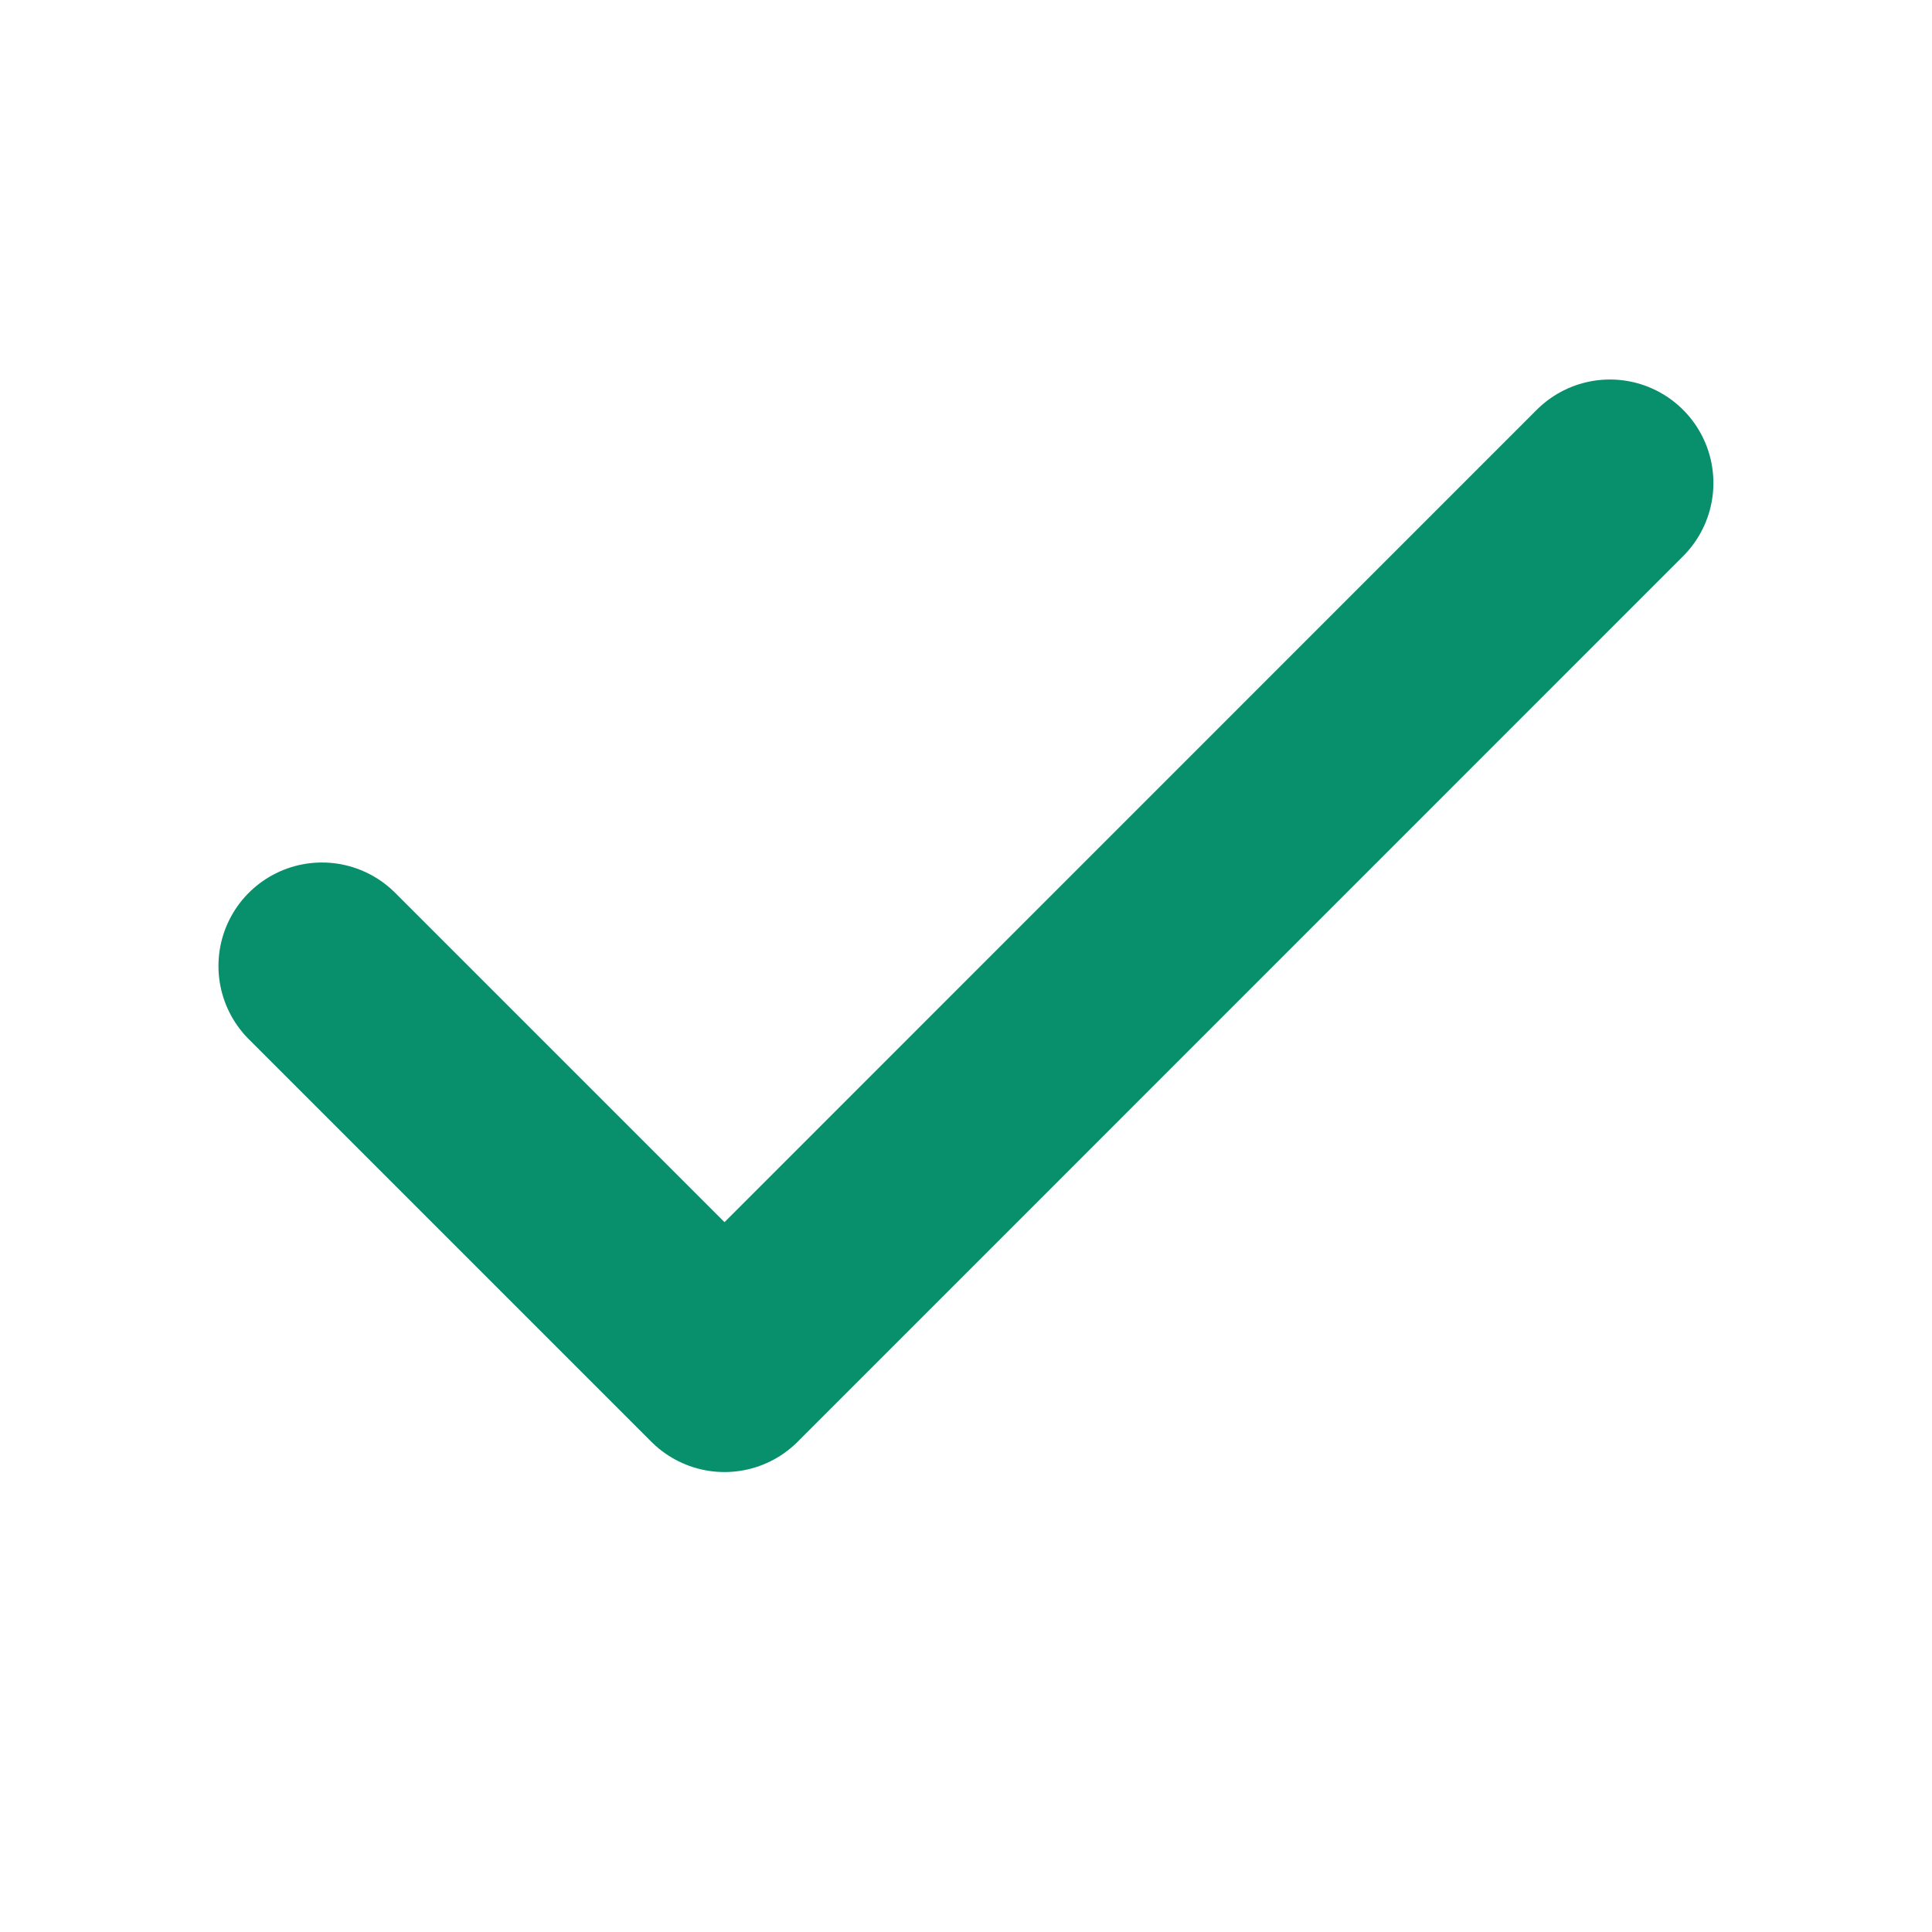
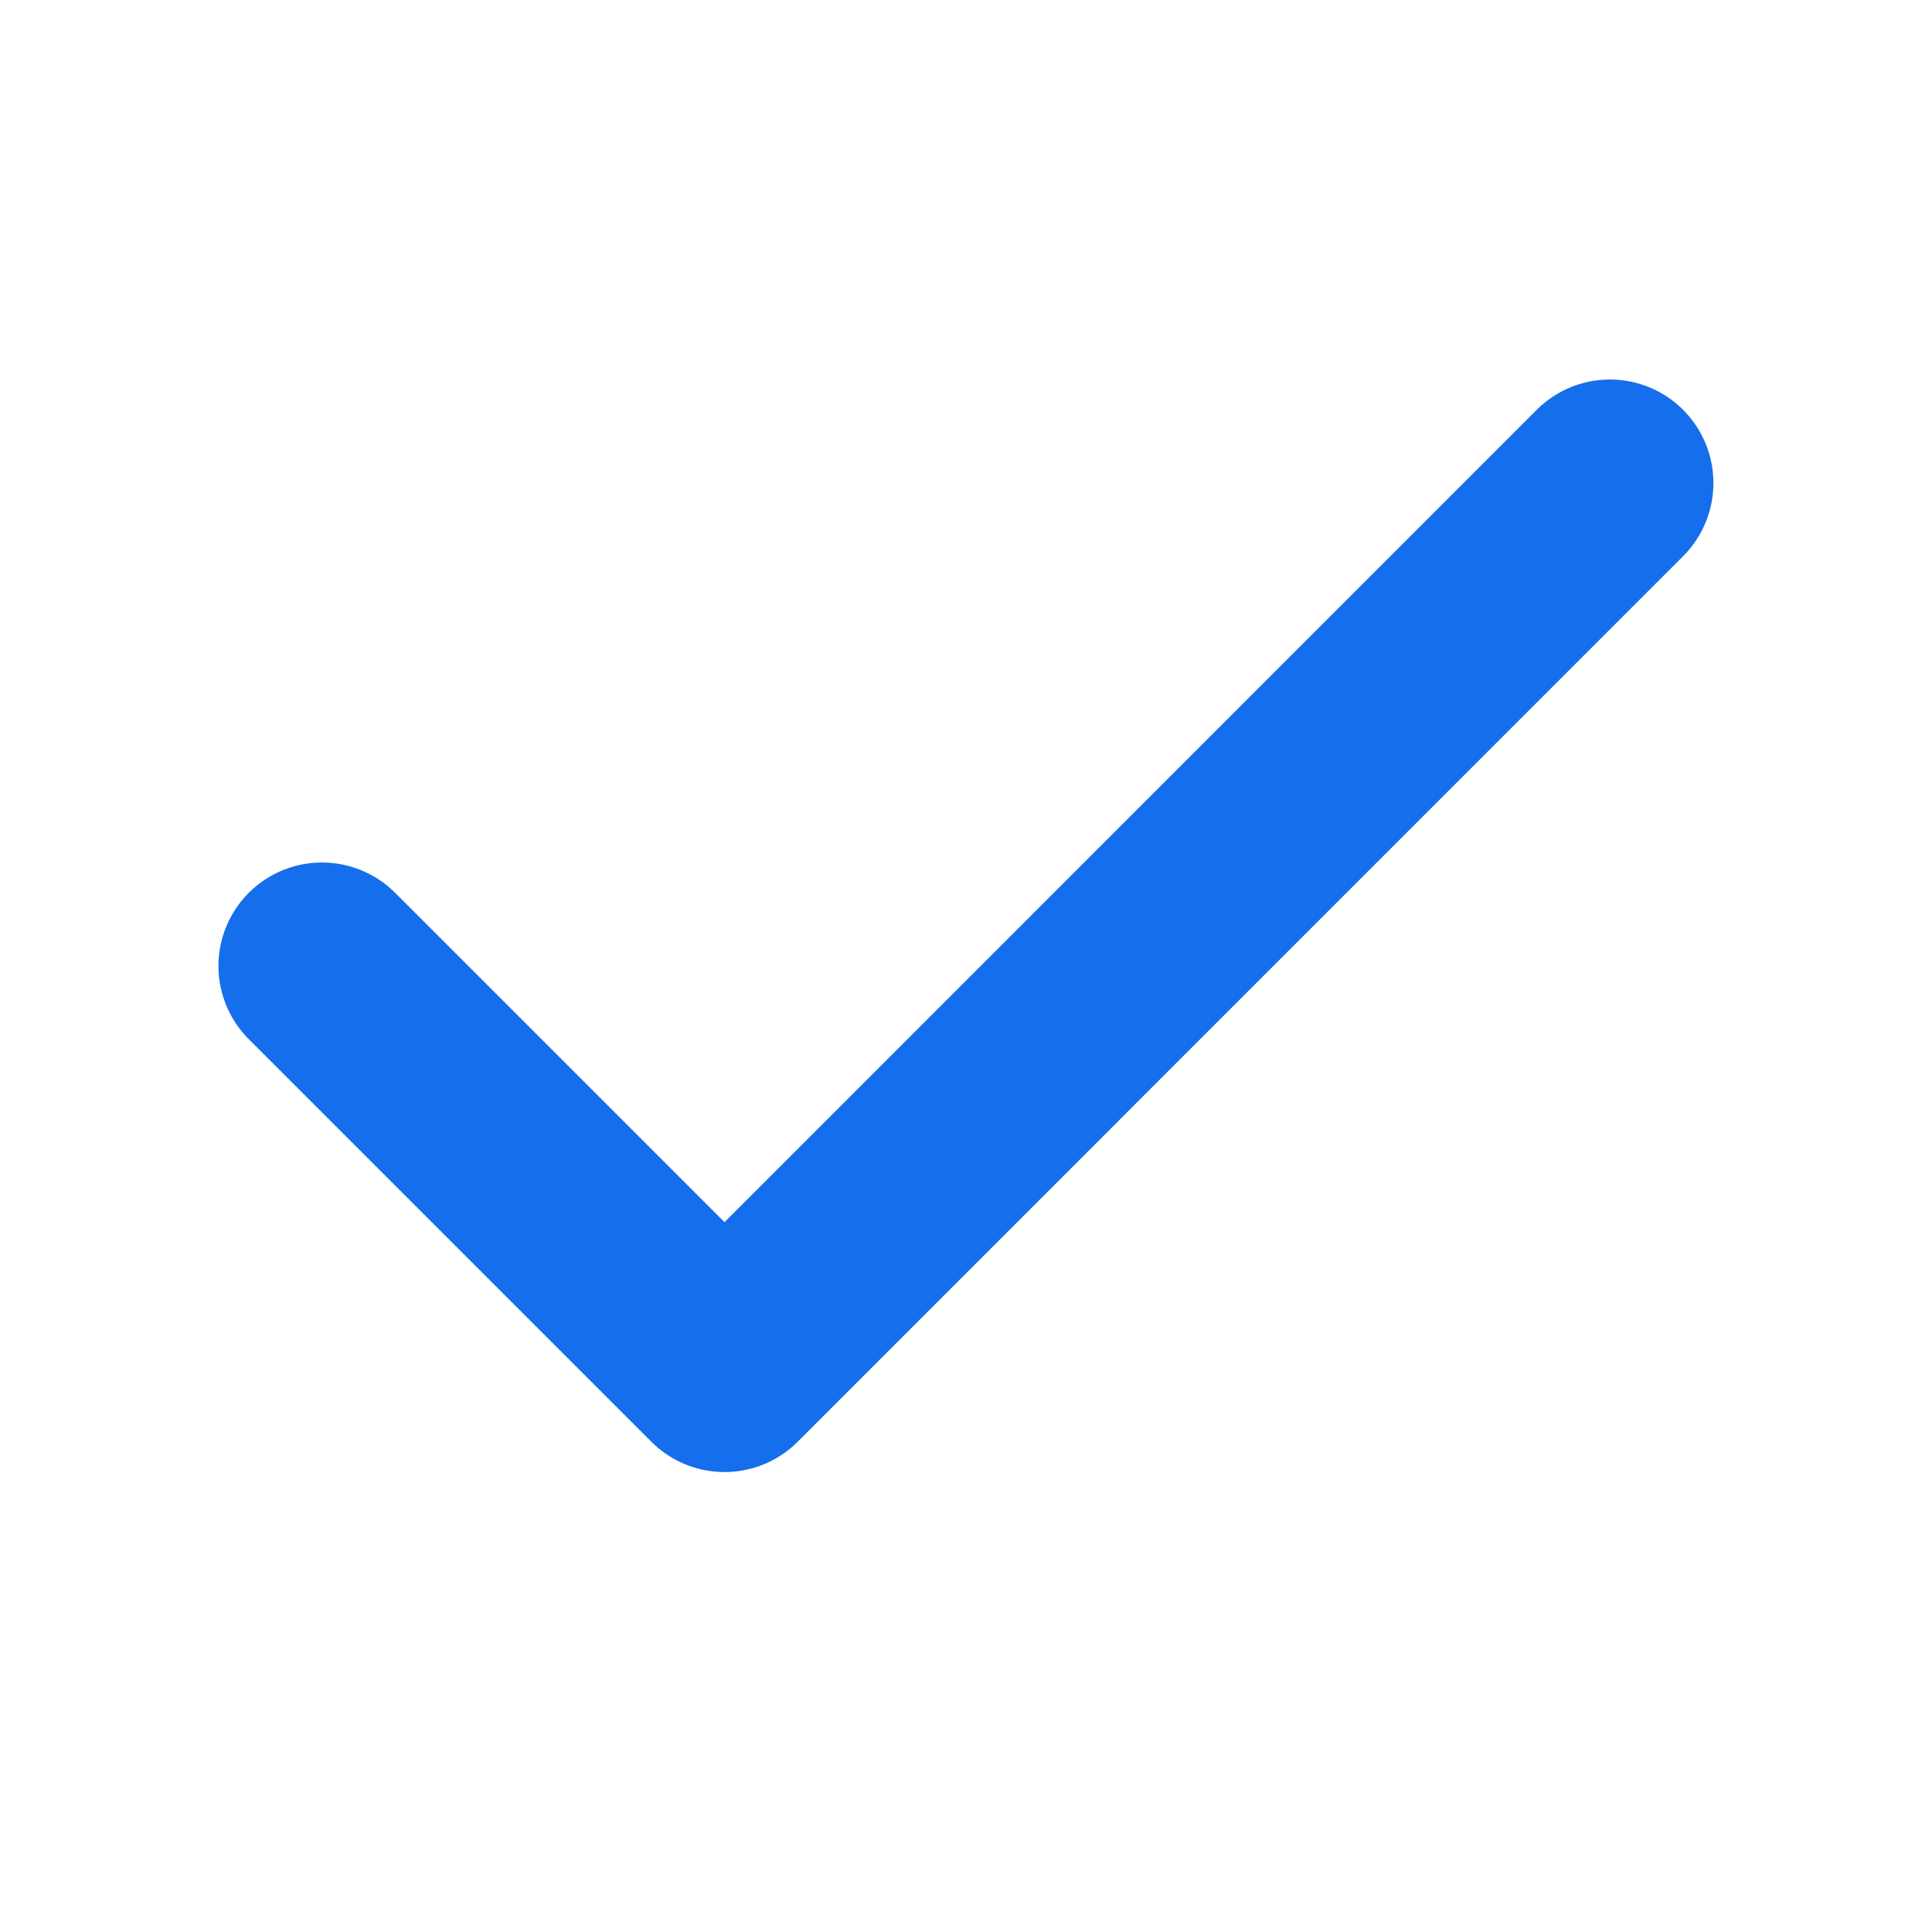
<svg xmlns="http://www.w3.org/2000/svg" width="14" height="14" viewBox="0 0 14 14" fill="none">
-   <path d="M11.666 3.5L5.25 9.917L2.333 7" stroke="#08906C" stroke-width="1.5" stroke-linecap="round" stroke-linejoin="round" />
+   <path d="M11.666 3.5L5.25 9.917L2.333 7" stroke="#156EEC" stroke-width="1.5" stroke-linecap="round" stroke-linejoin="round" />
</svg>
